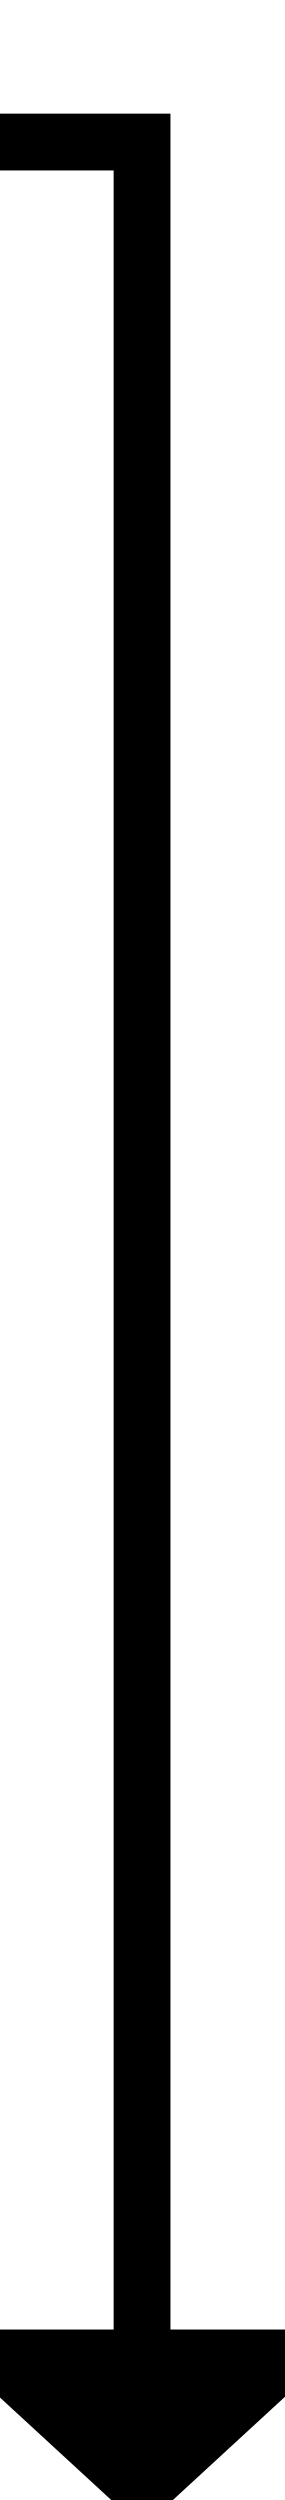
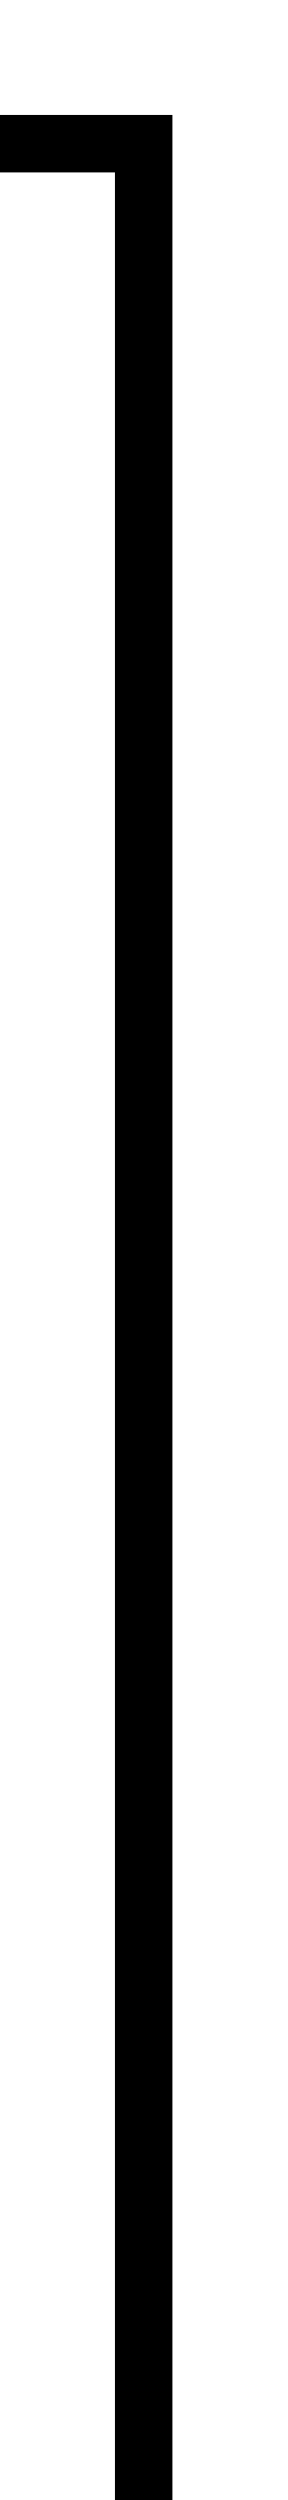
- <svg xmlns="http://www.w3.org/2000/svg" version="1.1" width="10px" height="88px" preserveAspectRatio="xMidYMin meet" viewBox="585 508  8 88">
-   <path d="M 389 502  L 389 513  L 589 513  L 589 591  " stroke-width="2" stroke="#000000" fill="none" />
-   <path d="M 581.4 590  L 589 597  L 596.6 590  L 581.4 590  Z " fill-rule="nonzero" fill="#000000" stroke="none" />
+ <svg xmlns="http://www.w3.org/2000/svg" version="1.1" width="10px" height="87px" preserveAspectRatio="xMidYMin meet" viewBox="564 508  8 87">
+   <path d="M 389 502  L 389 513  L 568 513  L 568 596  " stroke-width="2" stroke="#000000" fill="none" />
</svg>
